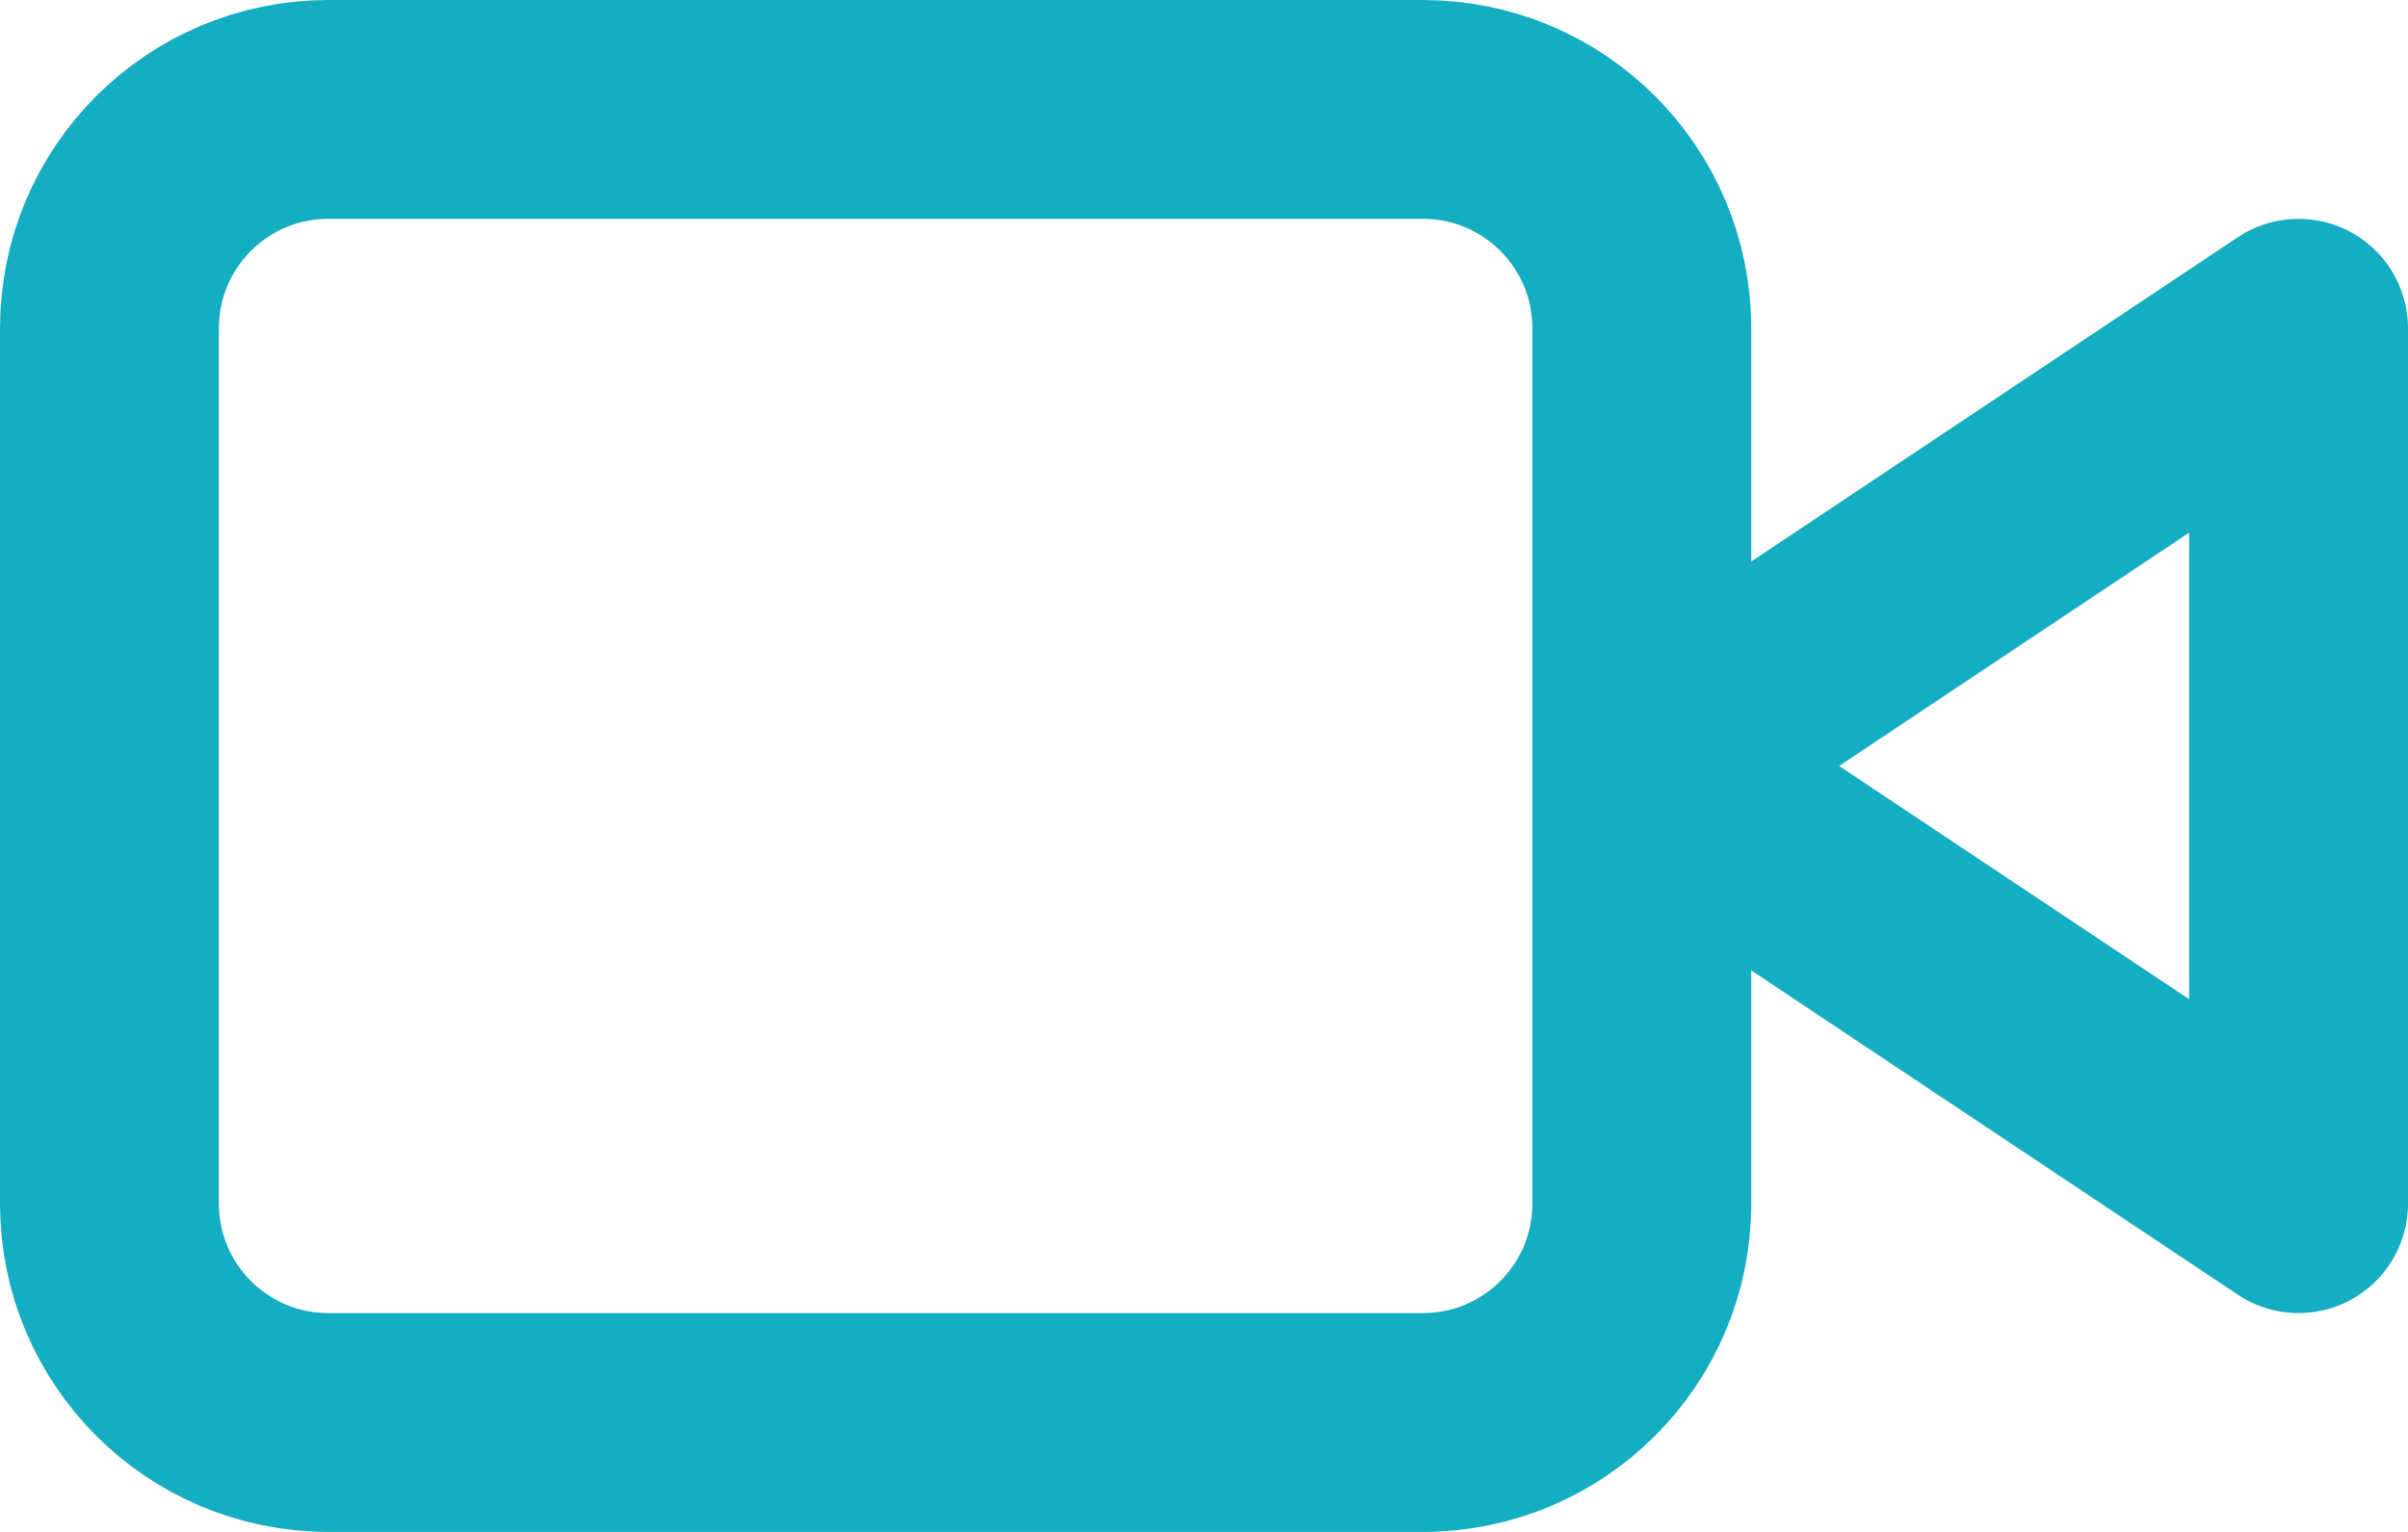
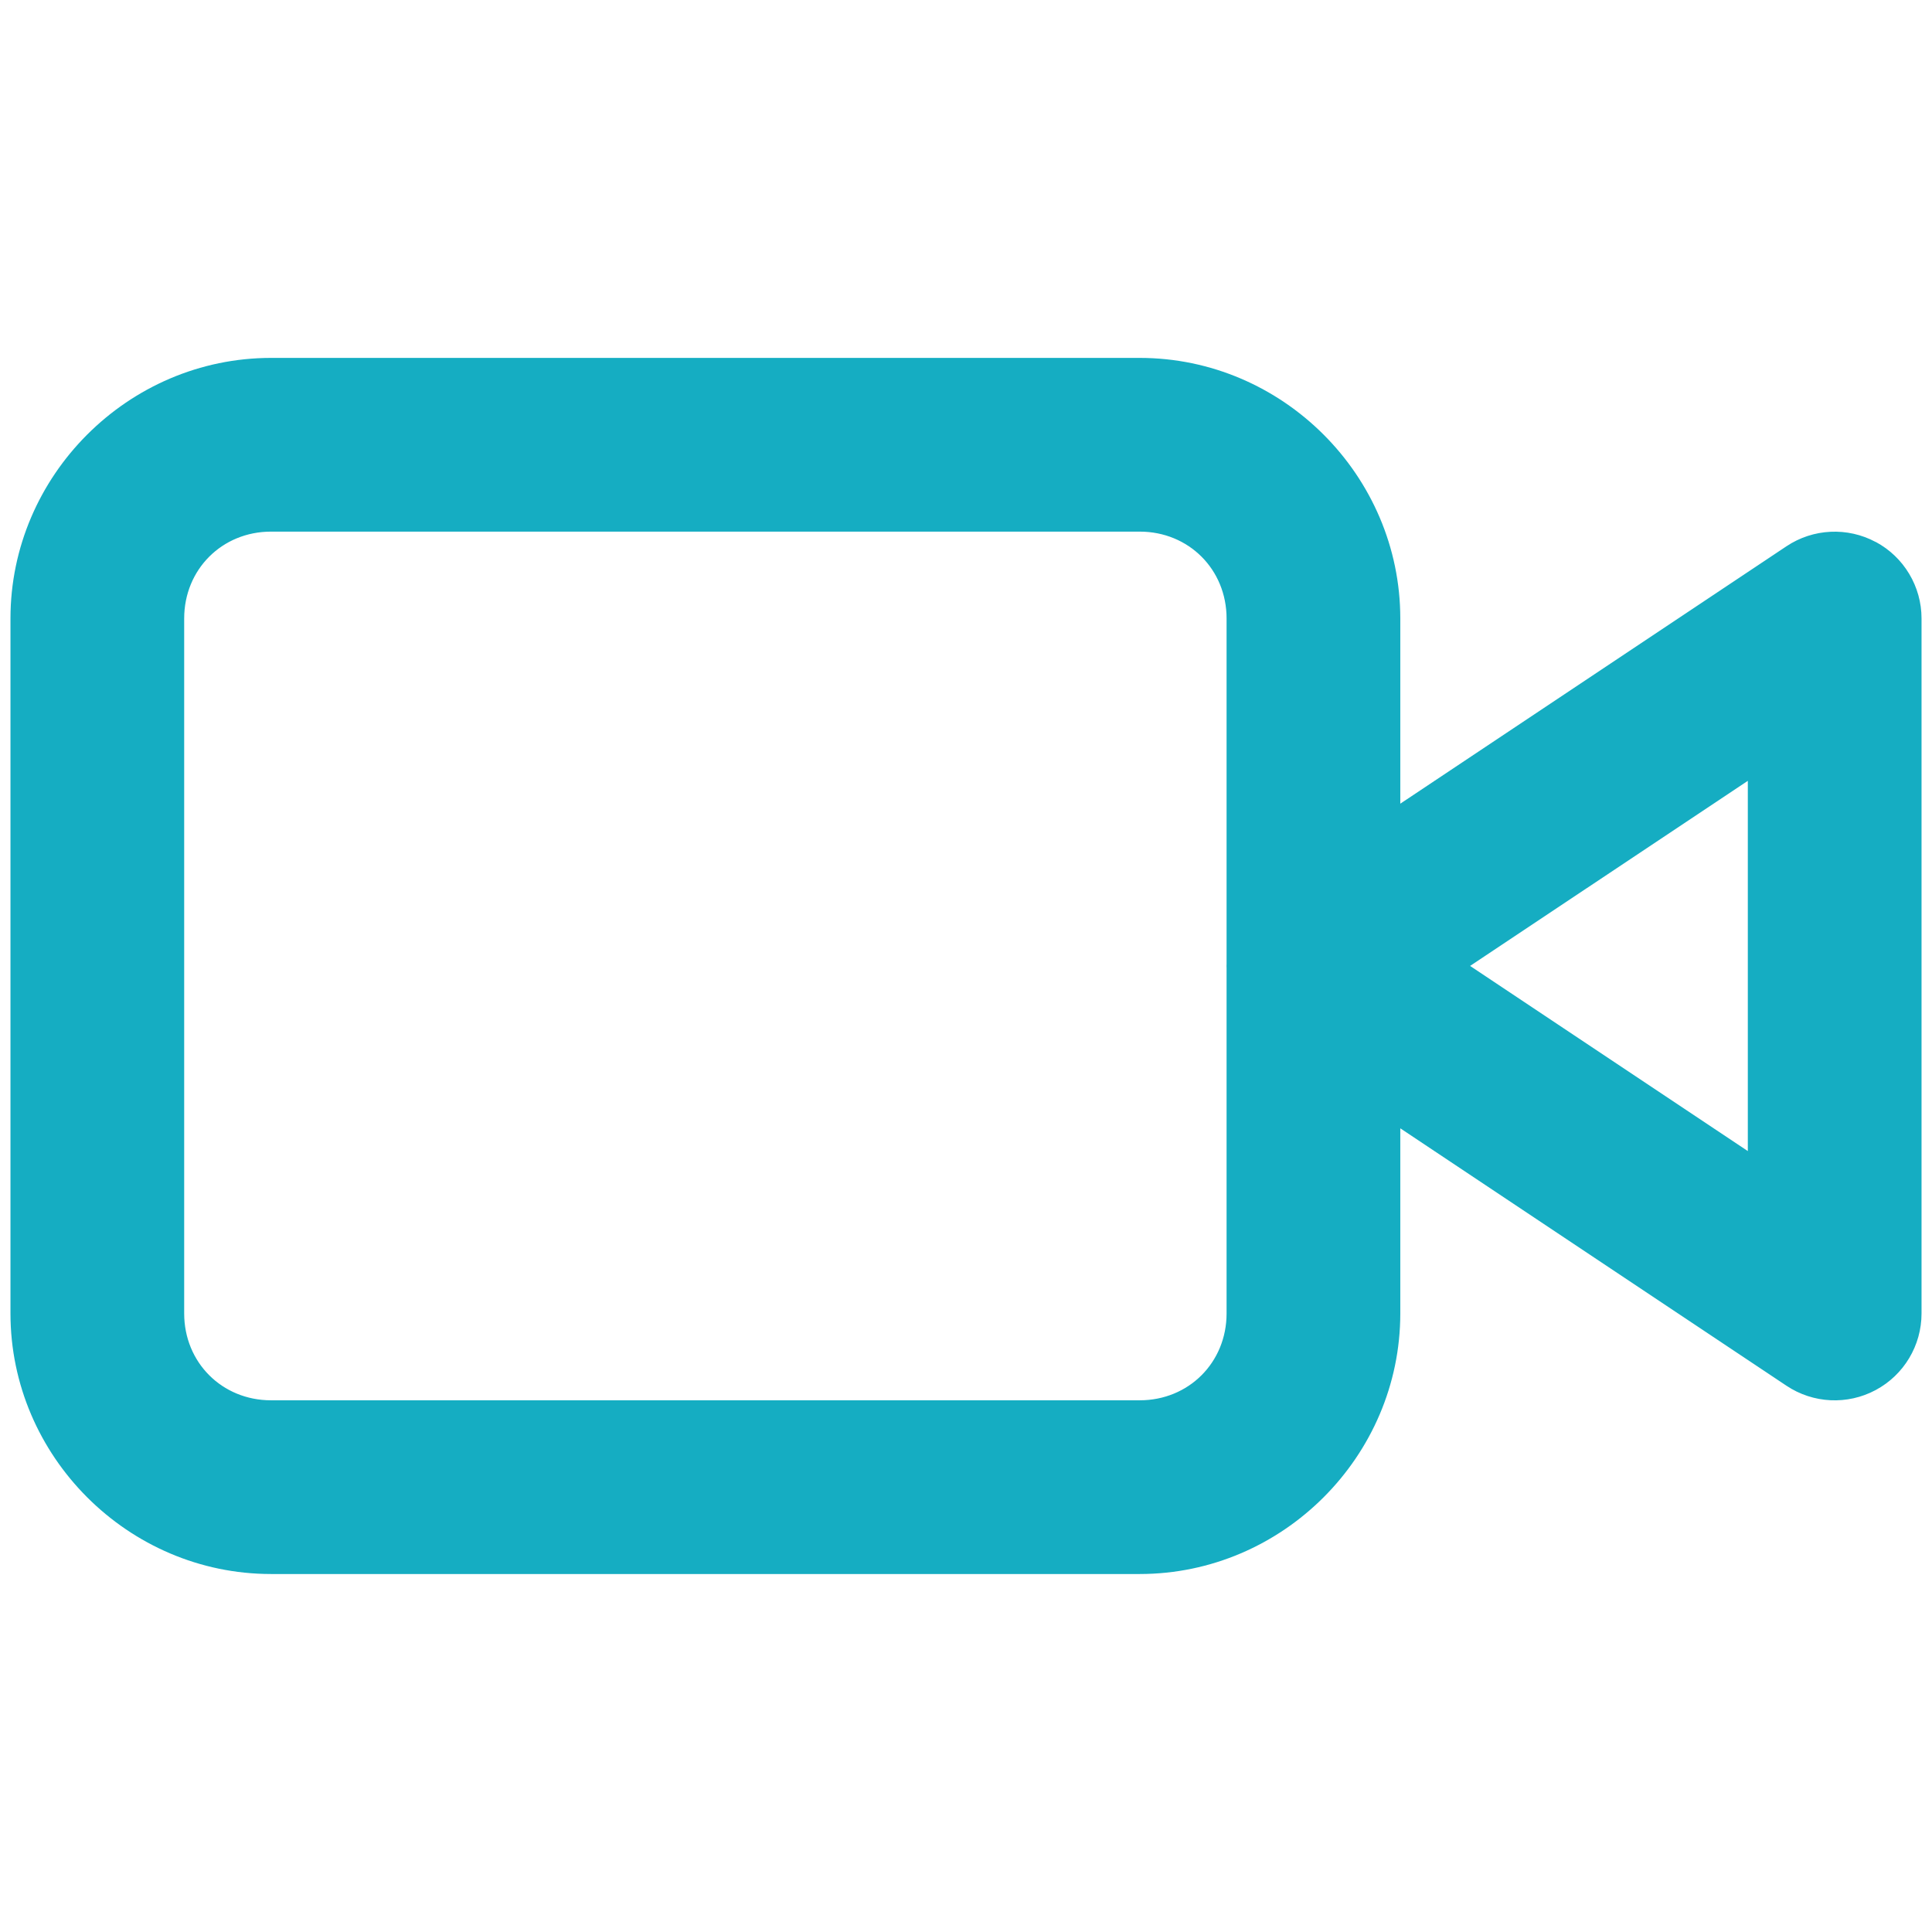
- <svg xmlns="http://www.w3.org/2000/svg" width="22" height="14" viewBox="0 0 22 14" fill="none">
-   <path d="M21 3L15 7L21 11V3Z" stroke="#15ADC2" stroke-width="2" stroke-linecap="round" stroke-linejoin="round" />
-   <path d="M13 1H3C1.895 1 1 1.895 1 3V11C1 12.105 1.895 13 3 13H13C14.105 13 15 12.105 15 11V3C15 1.895 14.105 1 13 1Z" stroke="#15ADC2" stroke-width="2" stroke-linecap="round" stroke-linejoin="round" />
+ <svg xmlns="http://www.w3.org/2000/svg" width="24" height="24" fill="none" version="1.1" viewBox="0 0 24 24">
+   <path d="m3.367 4.446c-1.775 0-3.237 1.462-3.237 3.237v8.633c0 1.775 1.462 3.237 3.237 3.237h10.791c1.775 0 3.237-1.462 3.237-3.237v-8.633c0-1.775-1.462-3.237-3.237-3.237zm0 2.158h10.791c0.609 0 1.079 0.47 1.079 1.079v8.633c0 0.609-0.47 1.079-1.079 1.079h-10.791c-0.609 0-1.079-0.47-1.079-1.079v-8.633c0-0.609 0.47-1.079 1.079-1.079zm19.934 0.129a1.079 1.079 0 0 0-1.109 0.053l-6.475 4.316a1.079 1.079 0 0 0 0 1.796l6.475 4.316a1.079 1.079 0 0 0 1.678-0.898v-8.633a1.079 1.079 0 0 0-0.569-0.951zm-1.589 2.967v4.599l-3.45-2.3z" color="#000000" fill="#15adc2" stroke-linecap="round" stroke-linejoin="round" stroke-width="1.079" style="-inkscape-stroke:none" />
</svg>
